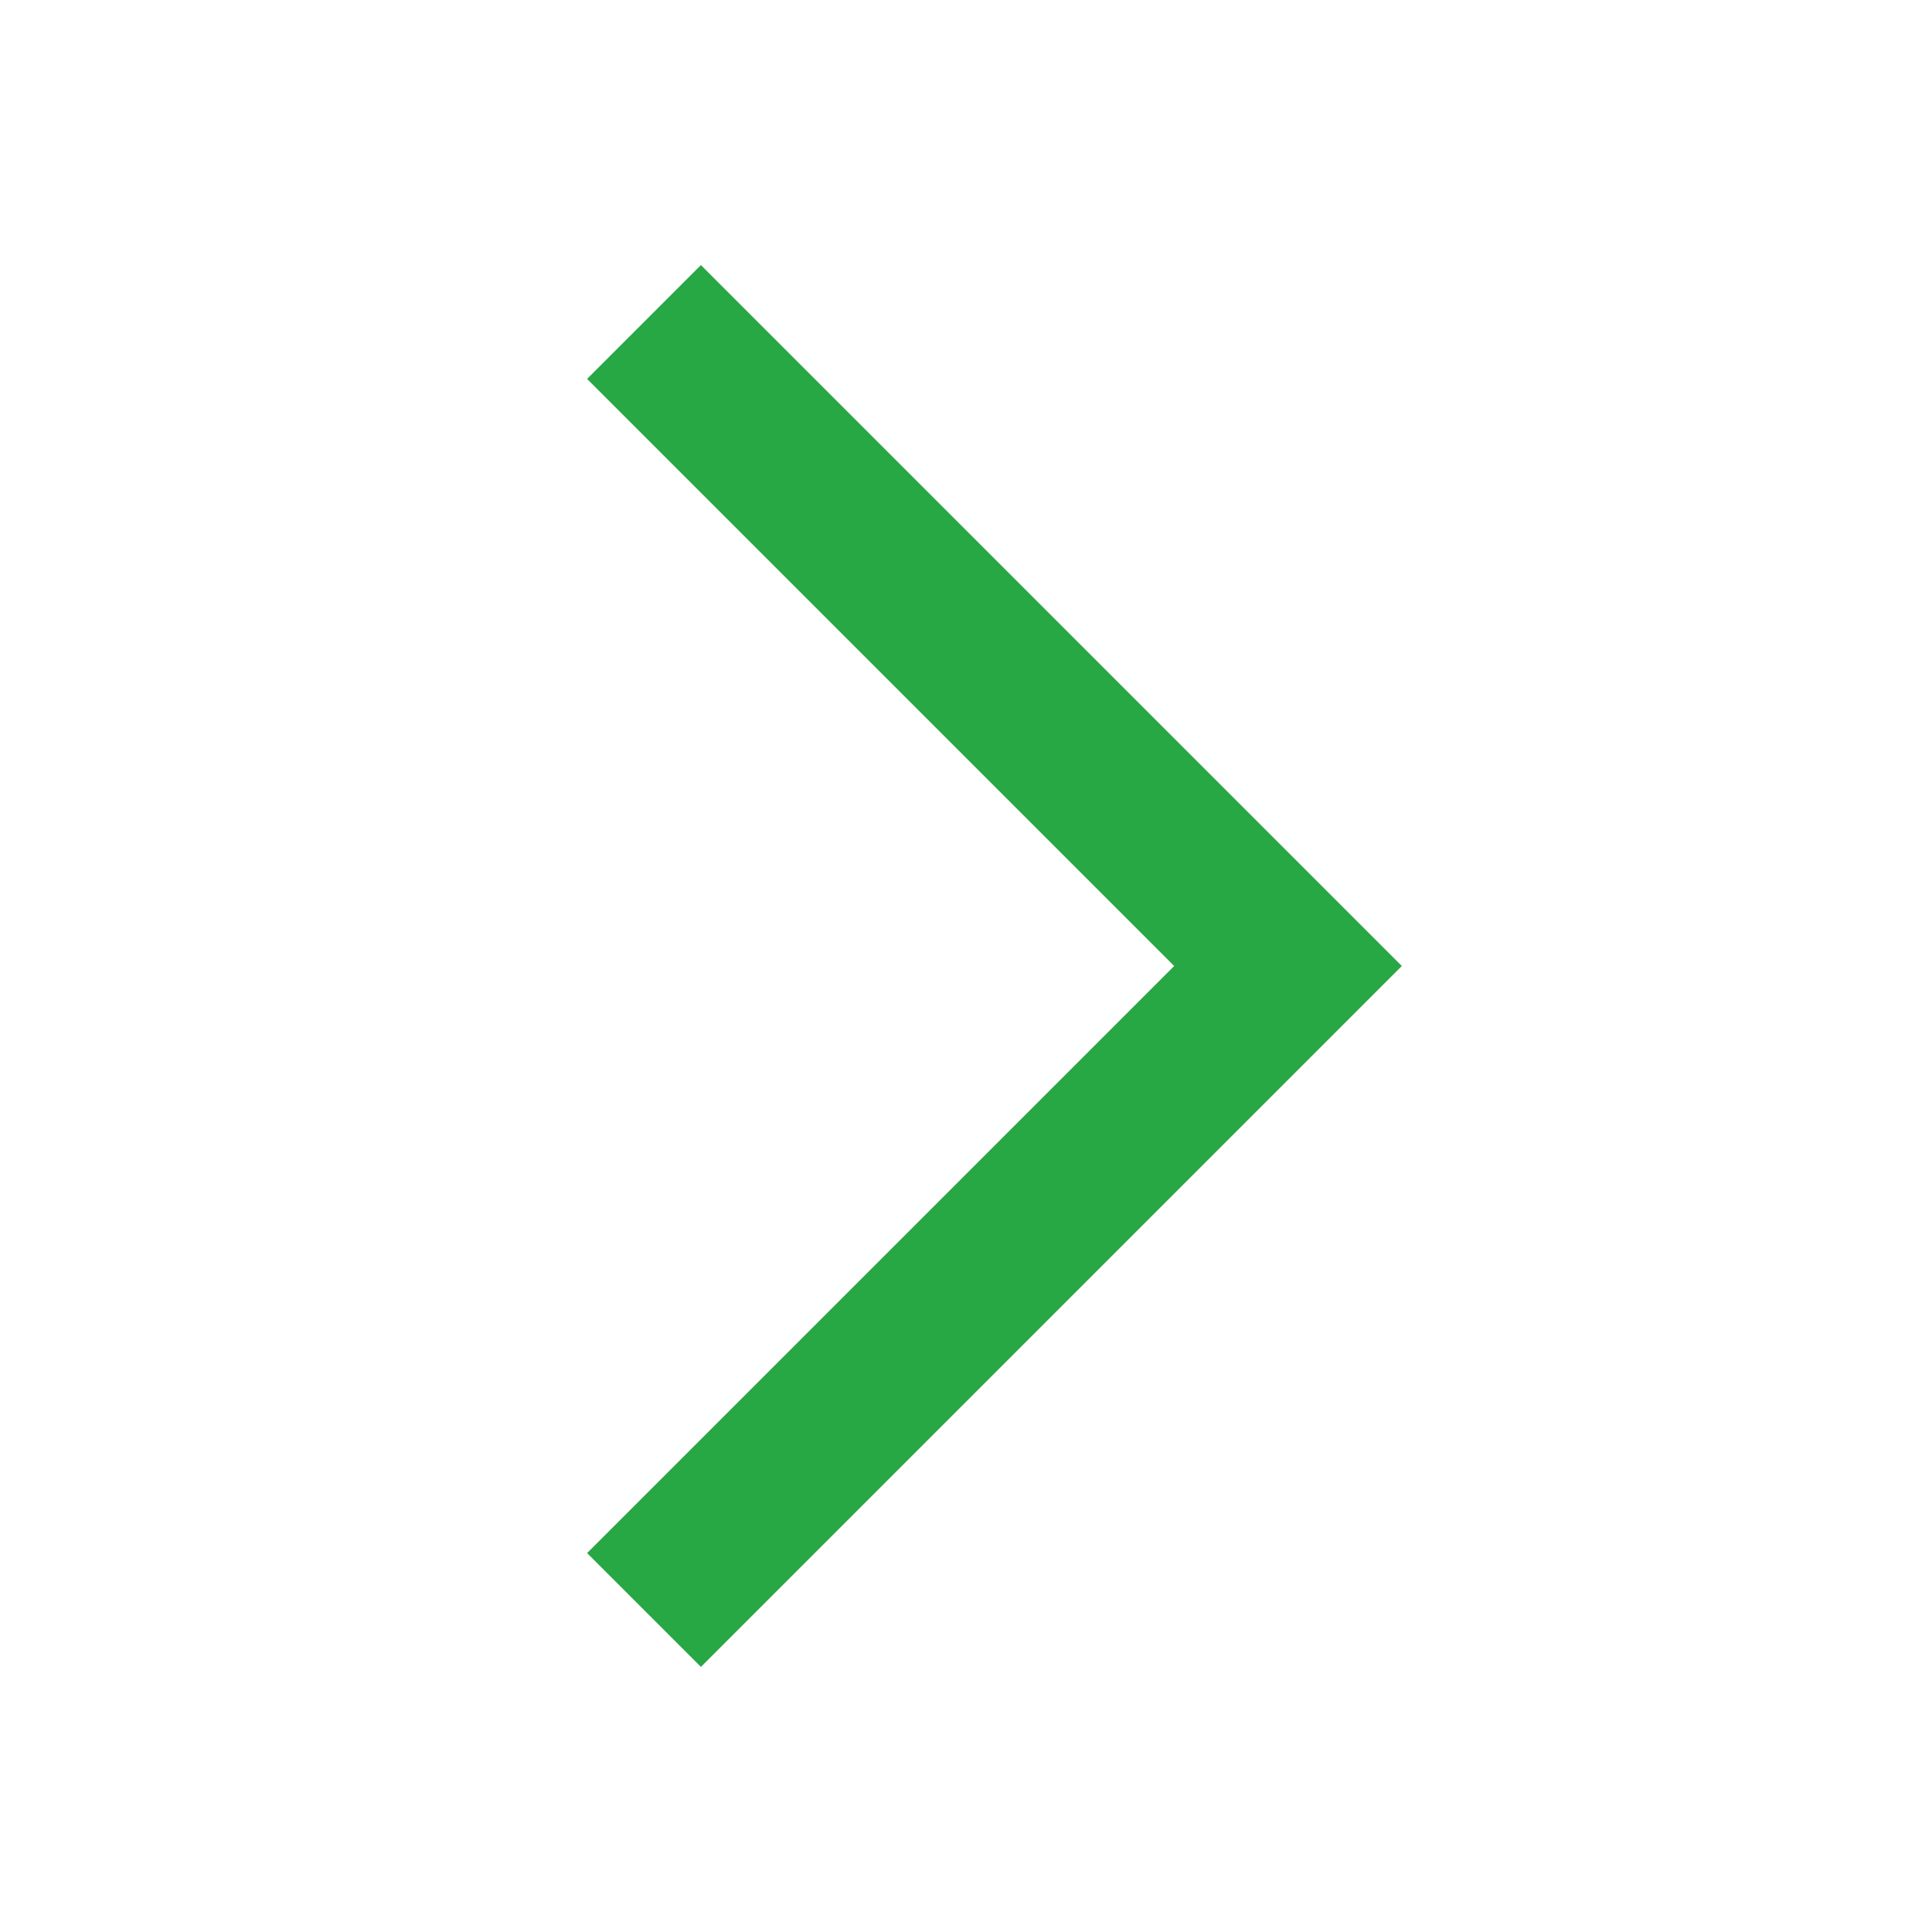
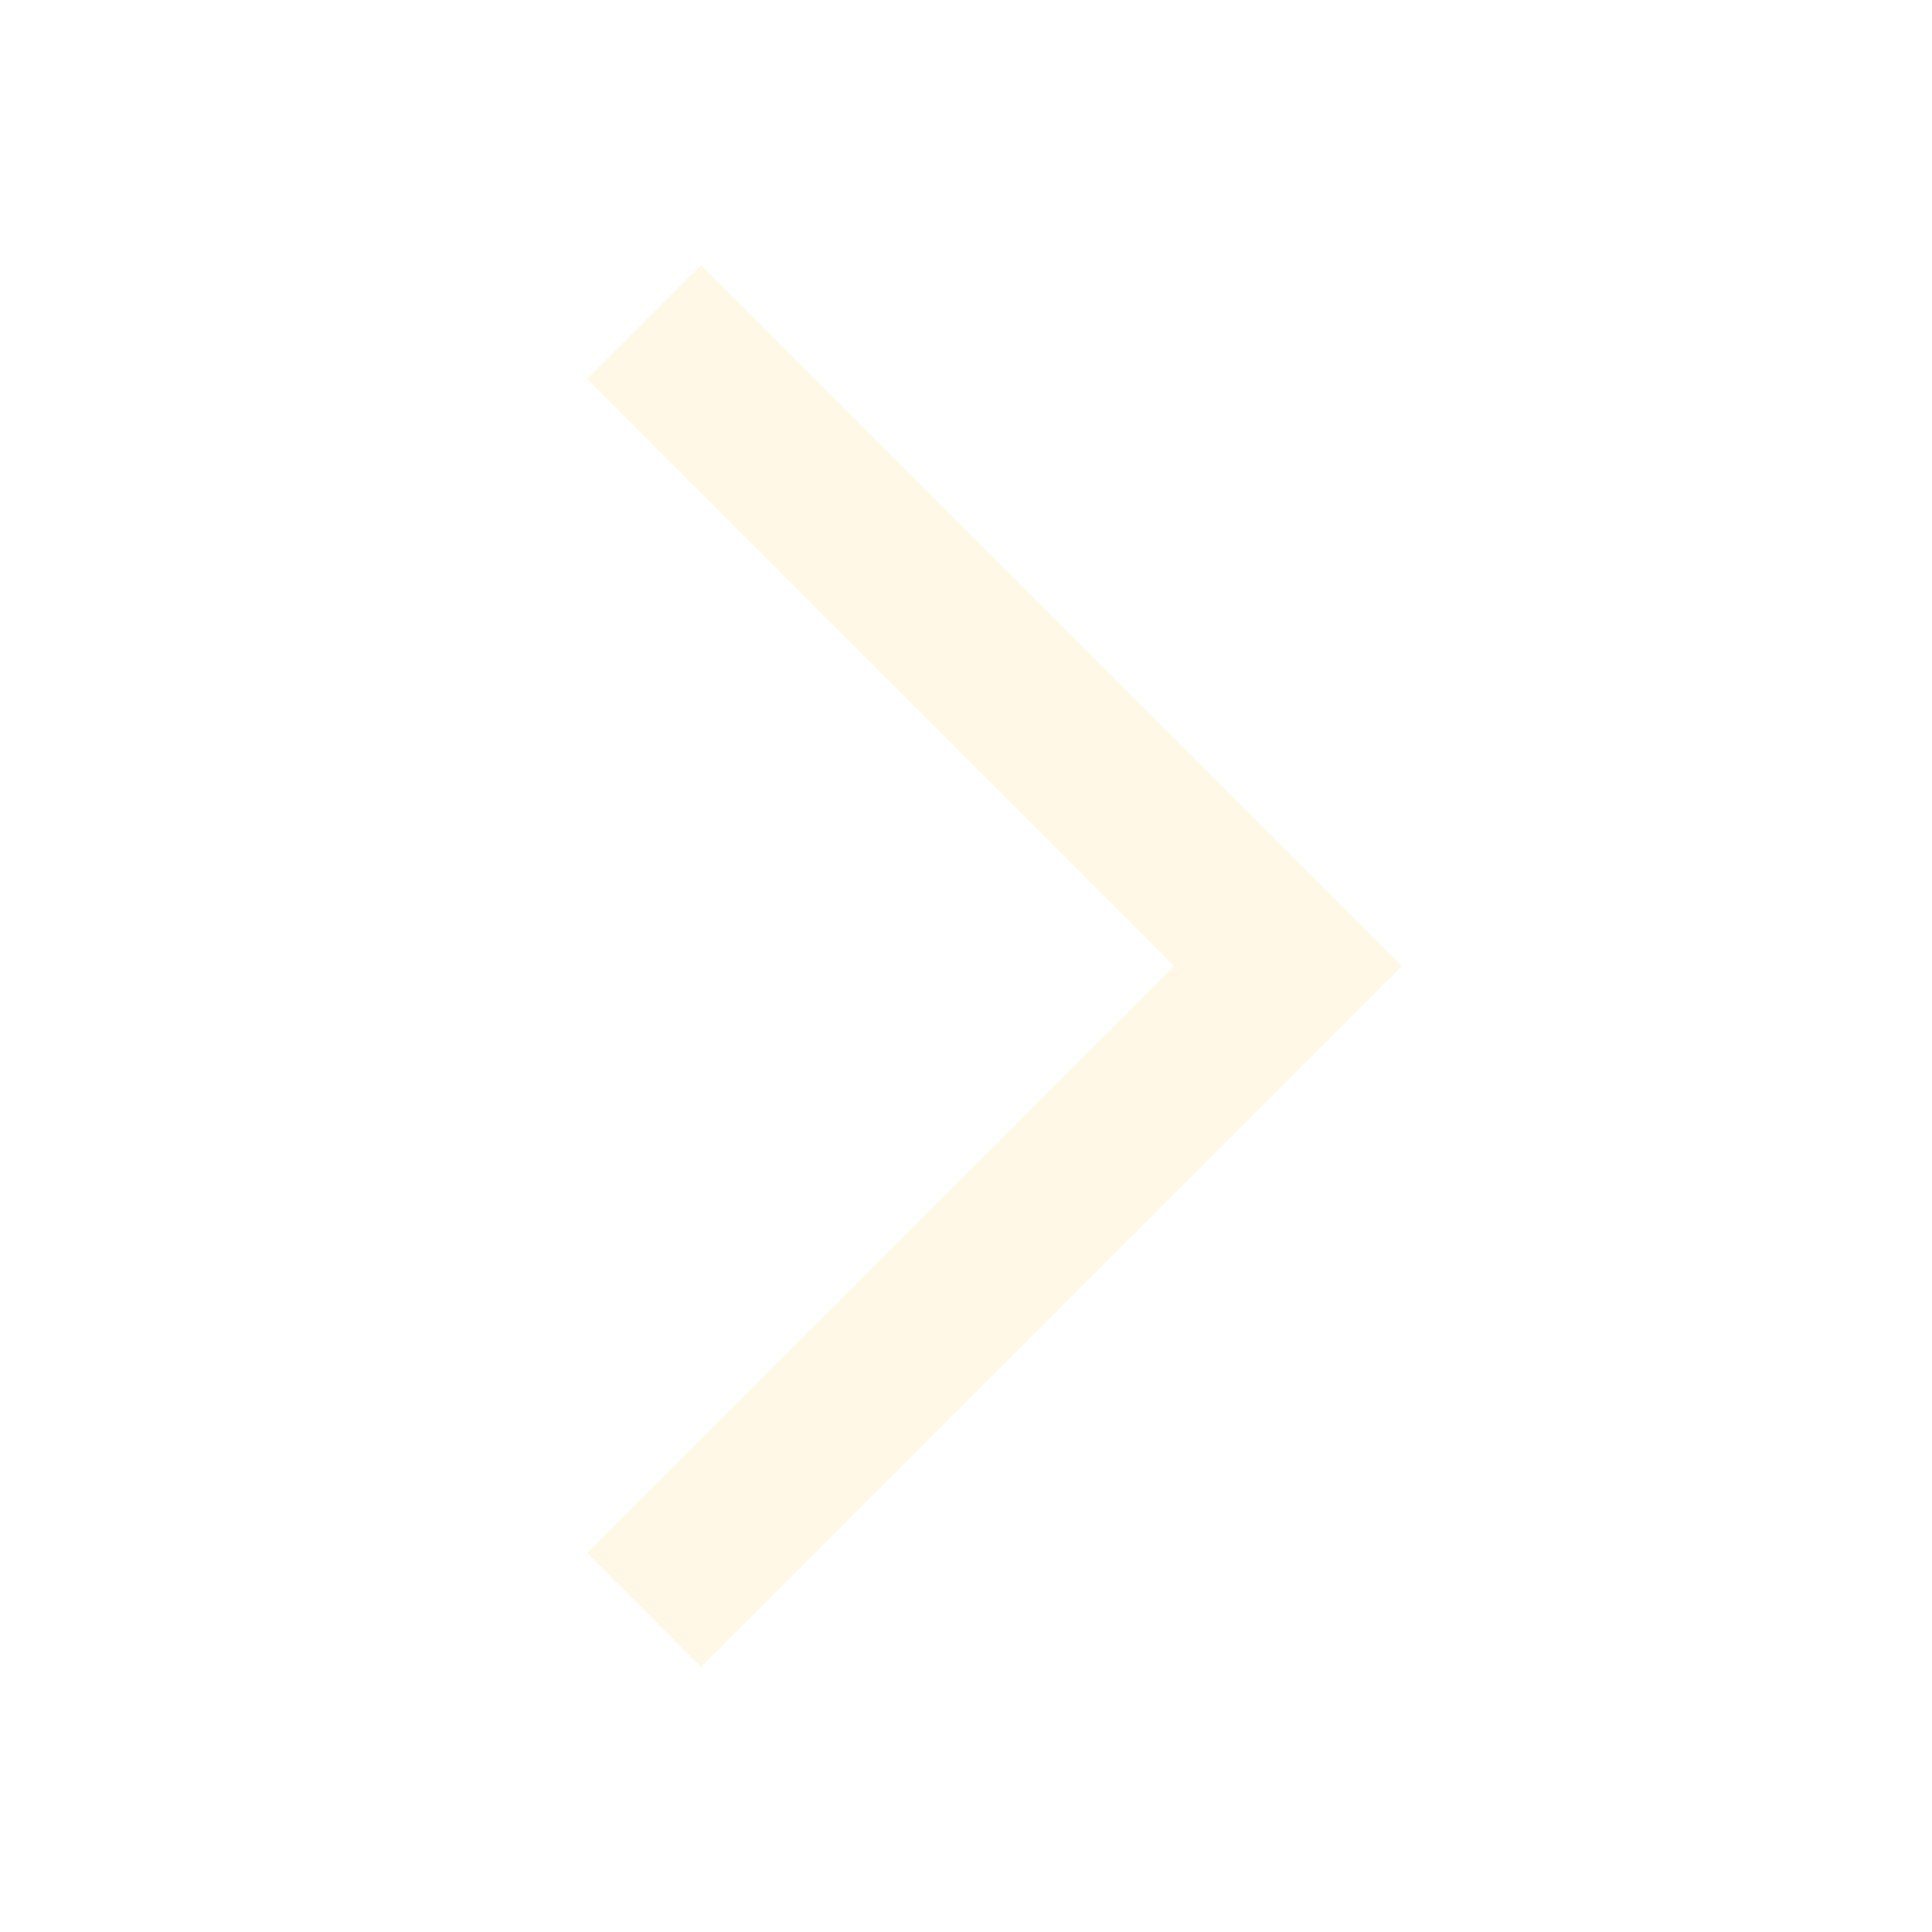
<svg xmlns="http://www.w3.org/2000/svg" width="24" height="24" viewBox="0 0 24 24">
-   <polygon points="7.293 4.707 14.586 12 7.293 19.293 8.707 20.707 17.414 12 8.707 3.293 7.293 4.707" style="&#10;    fill: #28A745;&#10;" />
+   <polygon points="7.293 4.707 14.586 12 7.293 19.293 8.707 20.707 17.414 12 8.707 3.293 7.293 4.707" style="&#10;    fill: #fff8e7;&#10;" />
</svg>
